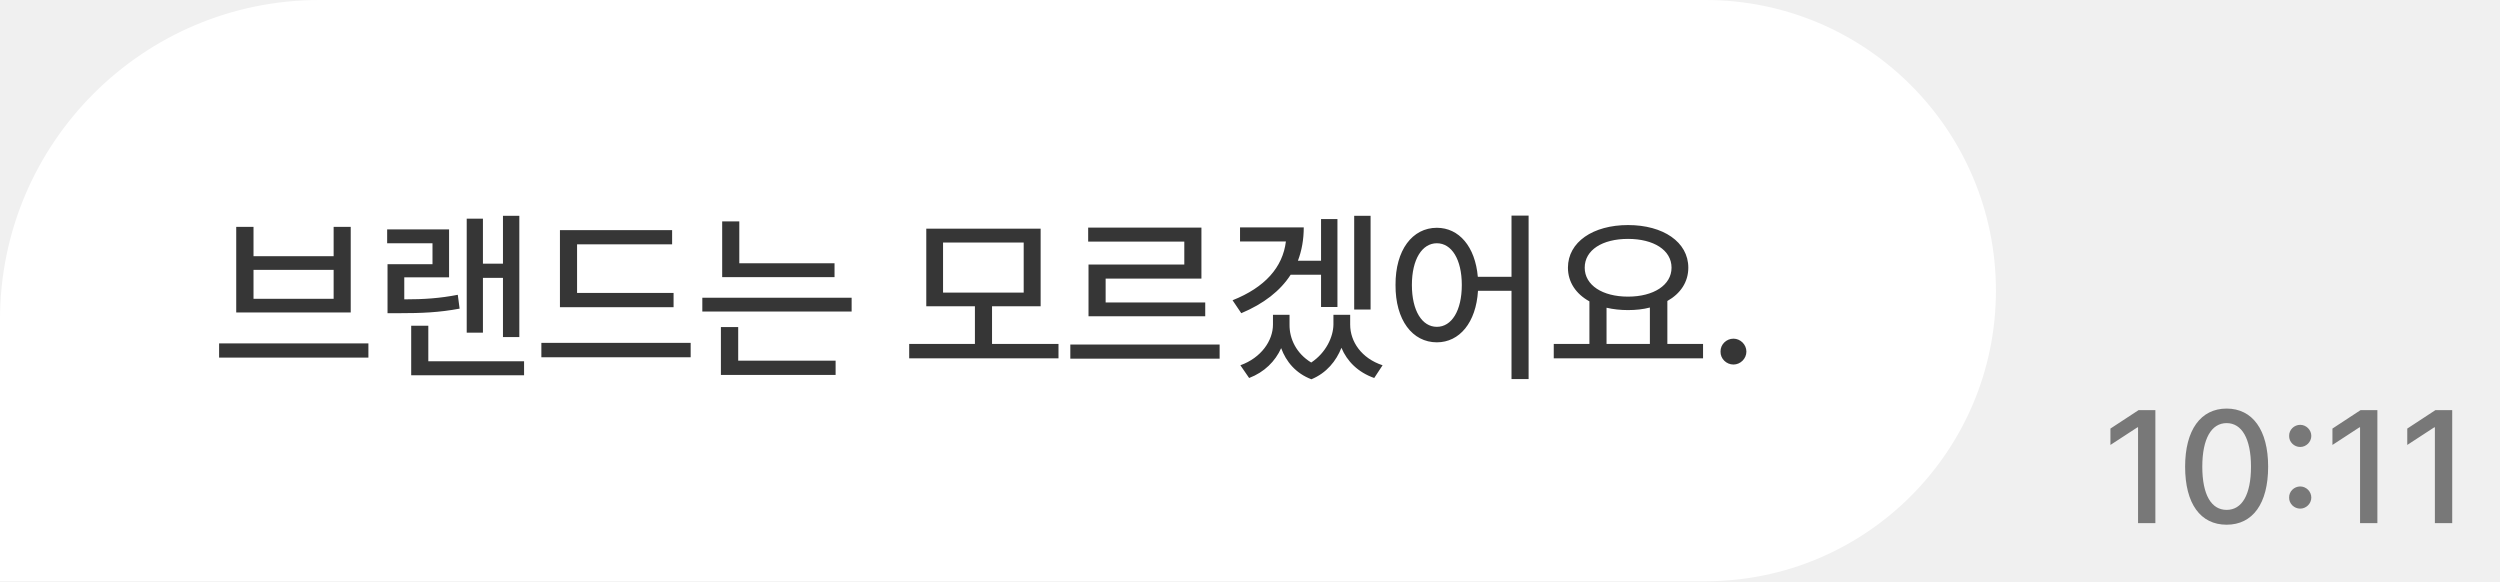
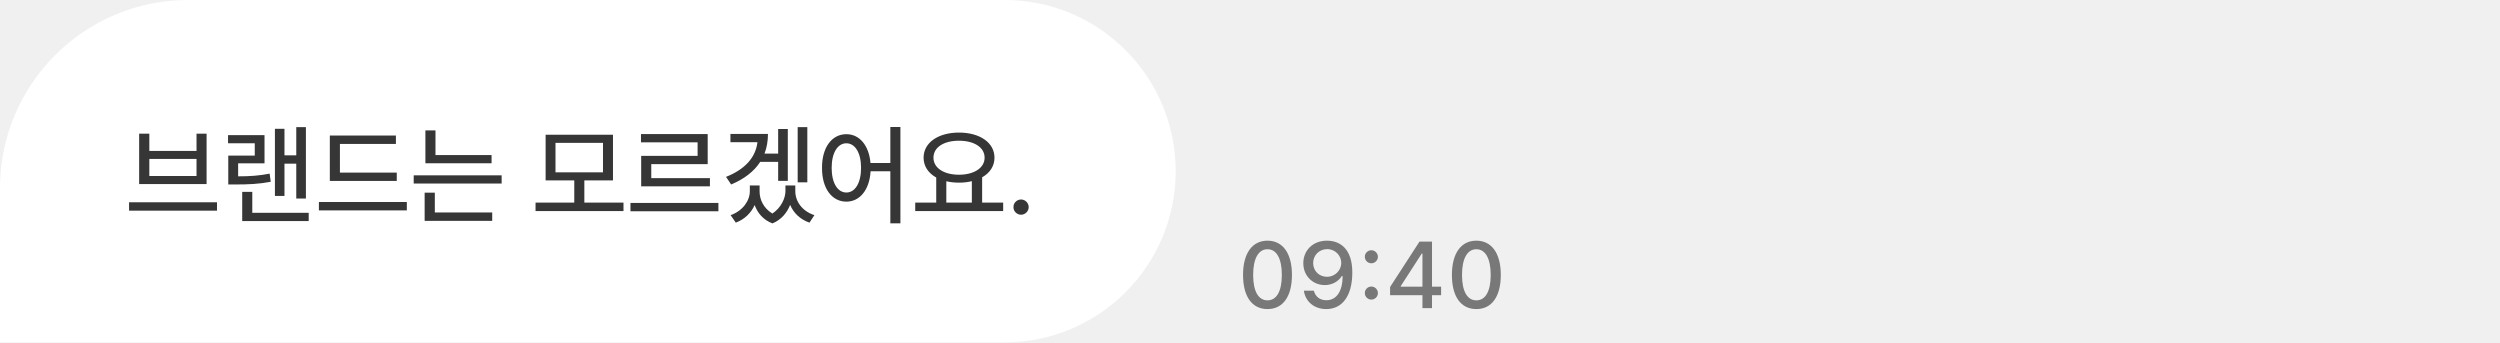
- <svg xmlns="http://www.w3.org/2000/svg" width="86" height="20" viewBox="0 0 86 20" fill="none">
+ <svg xmlns="http://www.w3.org/2000/svg" width="146" height="20" viewBox="0 0 146 20" fill="none">
  <path d="M0 10.995C0 4.923 4.923 0 10.995 0H58.663C64.184 0 68.66 4.476 68.66 9.998C68.66 15.519 64.184 19.995 58.663 19.995H0V10.995Z" fill="white" />
  <path d="M12.673 11.813V12.302H7.537V11.813H12.673ZM8.721 7.805V8.813H11.477V7.805H12.065V10.749H8.126V7.805H8.721ZM8.721 10.279H11.477V9.283H8.721V10.279ZM17.865 7.423V11.594H17.302V9.558H16.613V11.444H16.055V7.523H16.613V9.07H17.302V7.423H17.865ZM18.028 12.427V12.909H14.145V11.206H14.734V12.427H18.028ZM15.448 7.892V9.54H13.907V10.298C14.602 10.298 15.131 10.26 15.748 10.141L15.811 10.617C15.103 10.749 14.521 10.774 13.7 10.774H13.331V9.089H14.878V8.368H13.318V7.892H15.448ZM23.171 10.078V10.567H19.262V7.917H23.121V8.406H19.851V10.078H23.171ZM23.759 11.795V12.289H18.623V11.795H23.759ZM28.708 9.057V9.533H24.843V7.617H25.432V9.057H28.708ZM29.296 10.241V10.717H24.16V10.241H29.296ZM28.745 12.408V12.897H24.799V11.25H25.394V12.408H28.745ZM36.412 11.832V12.327H31.276V11.832H33.537V10.536H31.864V7.867H35.798V10.536H34.126V11.832H36.412ZM32.441 8.343V10.066H35.215V8.343H32.441ZM41.955 11.851V12.339H36.819V11.851H41.955ZM41.329 7.83V9.584H38.034V10.404H41.46V10.88H37.445V9.101H40.74V8.312H37.433V7.83H41.329ZM44.849 7.823C44.849 8.24 44.78 8.622 44.648 8.97H45.444V7.535H46.008V10.561H45.444V9.452H44.398C44.041 10.006 43.474 10.448 42.7 10.774L42.4 10.329C43.512 9.887 44.126 9.198 44.235 8.306H42.657V7.823H44.849ZM47.148 7.423V10.648H46.584V7.423H47.148ZM44.36 11.168C44.354 11.654 44.595 12.161 45.106 12.471C45.616 12.133 45.864 11.588 45.87 11.168V10.83H46.446V11.168C46.446 11.751 46.834 12.327 47.561 12.565L47.273 13.003C46.715 12.806 46.34 12.43 46.145 11.964C45.967 12.415 45.635 12.831 45.112 13.047C44.576 12.844 44.241 12.44 44.072 11.976C43.869 12.427 43.496 12.803 42.97 13.003L42.669 12.565C43.389 12.308 43.79 11.713 43.79 11.168V10.83H44.36V11.168ZM49.428 7.836C50.189 7.836 50.746 8.481 50.837 9.521H51.996V7.416H52.584V13.041H51.996V10.003H50.843C50.777 11.096 50.207 11.776 49.428 11.776C48.588 11.776 47.999 11.012 48.006 9.803C47.999 8.6 48.588 7.836 49.428 7.836ZM49.428 8.368C48.92 8.368 48.569 8.92 48.569 9.803C48.569 10.692 48.92 11.243 49.428 11.243C49.935 11.243 50.286 10.692 50.286 9.803C50.286 8.92 49.935 8.368 49.428 8.368ZM58.585 11.832V12.327H53.449V11.832H54.676V10.367C54.216 10.113 53.937 9.709 53.937 9.208C53.937 8.325 54.802 7.742 56.004 7.742C57.213 7.742 58.078 8.325 58.078 9.208C58.078 9.703 57.808 10.1 57.357 10.354V11.832H58.585ZM56.004 8.218C55.121 8.218 54.514 8.6 54.514 9.208C54.514 9.809 55.121 10.204 56.004 10.204C56.881 10.204 57.501 9.809 57.501 9.208C57.501 8.6 56.881 8.218 56.004 8.218ZM55.265 11.832H56.756V10.579C56.527 10.639 56.274 10.667 56.004 10.667C55.741 10.667 55.491 10.639 55.265 10.586V11.832ZM59.631 12.54C59.387 12.54 59.18 12.339 59.186 12.095C59.18 11.851 59.387 11.65 59.631 11.65C59.869 11.65 60.076 11.851 60.076 12.095C60.076 12.339 59.869 12.54 59.631 12.54Z" fill="#363636" />
-   <path d="M74.145 14.109V17.996H73.549V14.7H73.528L72.599 15.306V14.743L73.566 14.109H74.145ZM76.596 18.05C75.694 18.05 75.168 17.325 75.168 16.053C75.168 14.791 75.705 14.055 76.596 14.055C77.487 14.055 78.024 14.791 78.024 16.053C78.024 17.325 77.493 18.05 76.596 18.05ZM76.596 17.54C77.122 17.54 77.434 17.024 77.434 16.053C77.434 15.086 77.117 14.555 76.596 14.555C76.075 14.555 75.759 15.086 75.759 16.053C75.759 17.024 76.07 17.54 76.596 17.54ZM79.127 17.497C78.918 17.497 78.741 17.325 78.746 17.116C78.741 16.906 78.918 16.734 79.127 16.734C79.332 16.734 79.509 16.906 79.509 17.116C79.509 17.325 79.332 17.497 79.127 17.497ZM79.127 15.376C78.918 15.376 78.741 15.204 78.746 14.995C78.741 14.786 78.918 14.614 79.127 14.614C79.332 14.614 79.509 14.786 79.509 14.995C79.509 15.204 79.332 15.376 79.127 15.376ZM81.782 14.109V17.996H81.186V14.7H81.165L80.236 15.306V14.743L81.202 14.109H81.782ZM84.356 14.109V17.996H83.76V14.7H83.739L82.81 15.306V14.743L83.777 14.109H84.356Z" fill="#787878" />
+   <path d="M74.022 18.05C73.12 18.05 72.594 17.325 72.594 16.053C72.594 14.791 73.131 14.055 74.022 14.055C74.913 14.055 75.45 14.791 75.45 16.053C75.45 17.325 74.919 18.05 74.022 18.05ZM74.022 17.54C74.548 17.54 74.859 17.024 74.859 16.053C74.859 15.086 74.543 14.555 74.022 14.555C73.501 14.555 73.184 15.086 73.184 16.053C73.184 17.024 73.496 17.54 74.022 17.54ZM77.509 14.055C78.223 14.061 78.975 14.49 78.975 15.913C78.975 17.277 78.389 18.05 77.455 18.05C76.741 18.05 76.237 17.61 76.145 16.976H76.73C76.811 17.303 77.063 17.534 77.455 17.534C78.056 17.534 78.406 17.008 78.411 16.122H78.362C78.153 16.45 77.788 16.648 77.369 16.648C76.671 16.648 76.113 16.117 76.113 15.371C76.113 14.63 76.666 14.05 77.509 14.055ZM77.509 14.549C77.036 14.549 76.688 14.914 76.688 15.36C76.688 15.811 77.026 16.165 77.498 16.165C77.965 16.165 78.33 15.784 78.33 15.355C78.33 14.936 77.987 14.549 77.509 14.549ZM80.088 17.497C79.879 17.497 79.702 17.325 79.707 17.116C79.702 16.906 79.879 16.734 80.088 16.734C80.293 16.734 80.47 16.906 80.47 17.116C80.47 17.325 80.293 17.497 80.088 17.497ZM80.088 15.376C79.879 15.376 79.702 15.204 79.707 14.995C79.702 14.786 79.879 14.614 80.088 14.614C80.293 14.614 80.47 14.786 80.47 14.995C80.47 15.204 80.293 15.376 80.088 15.376ZM81.181 17.239V16.761L82.899 14.109H83.629V16.74H84.161V17.239H83.629V17.996H83.071V17.239H81.181ZM81.804 16.74H83.071V14.812H83.028L81.804 16.708V16.74ZM86.219 18.05C85.317 18.05 84.791 17.325 84.791 16.053C84.791 14.791 85.328 14.055 86.219 14.055C87.111 14.055 87.647 14.791 87.647 16.053C87.647 17.325 87.116 18.05 86.219 18.05ZM86.219 17.54C86.746 17.54 87.057 17.024 87.057 16.053C87.057 15.086 86.74 14.555 86.219 14.555C85.699 14.555 85.382 15.086 85.382 16.053C85.382 17.024 85.693 17.54 86.219 17.54Z" fill="#787878" />
</svg>
